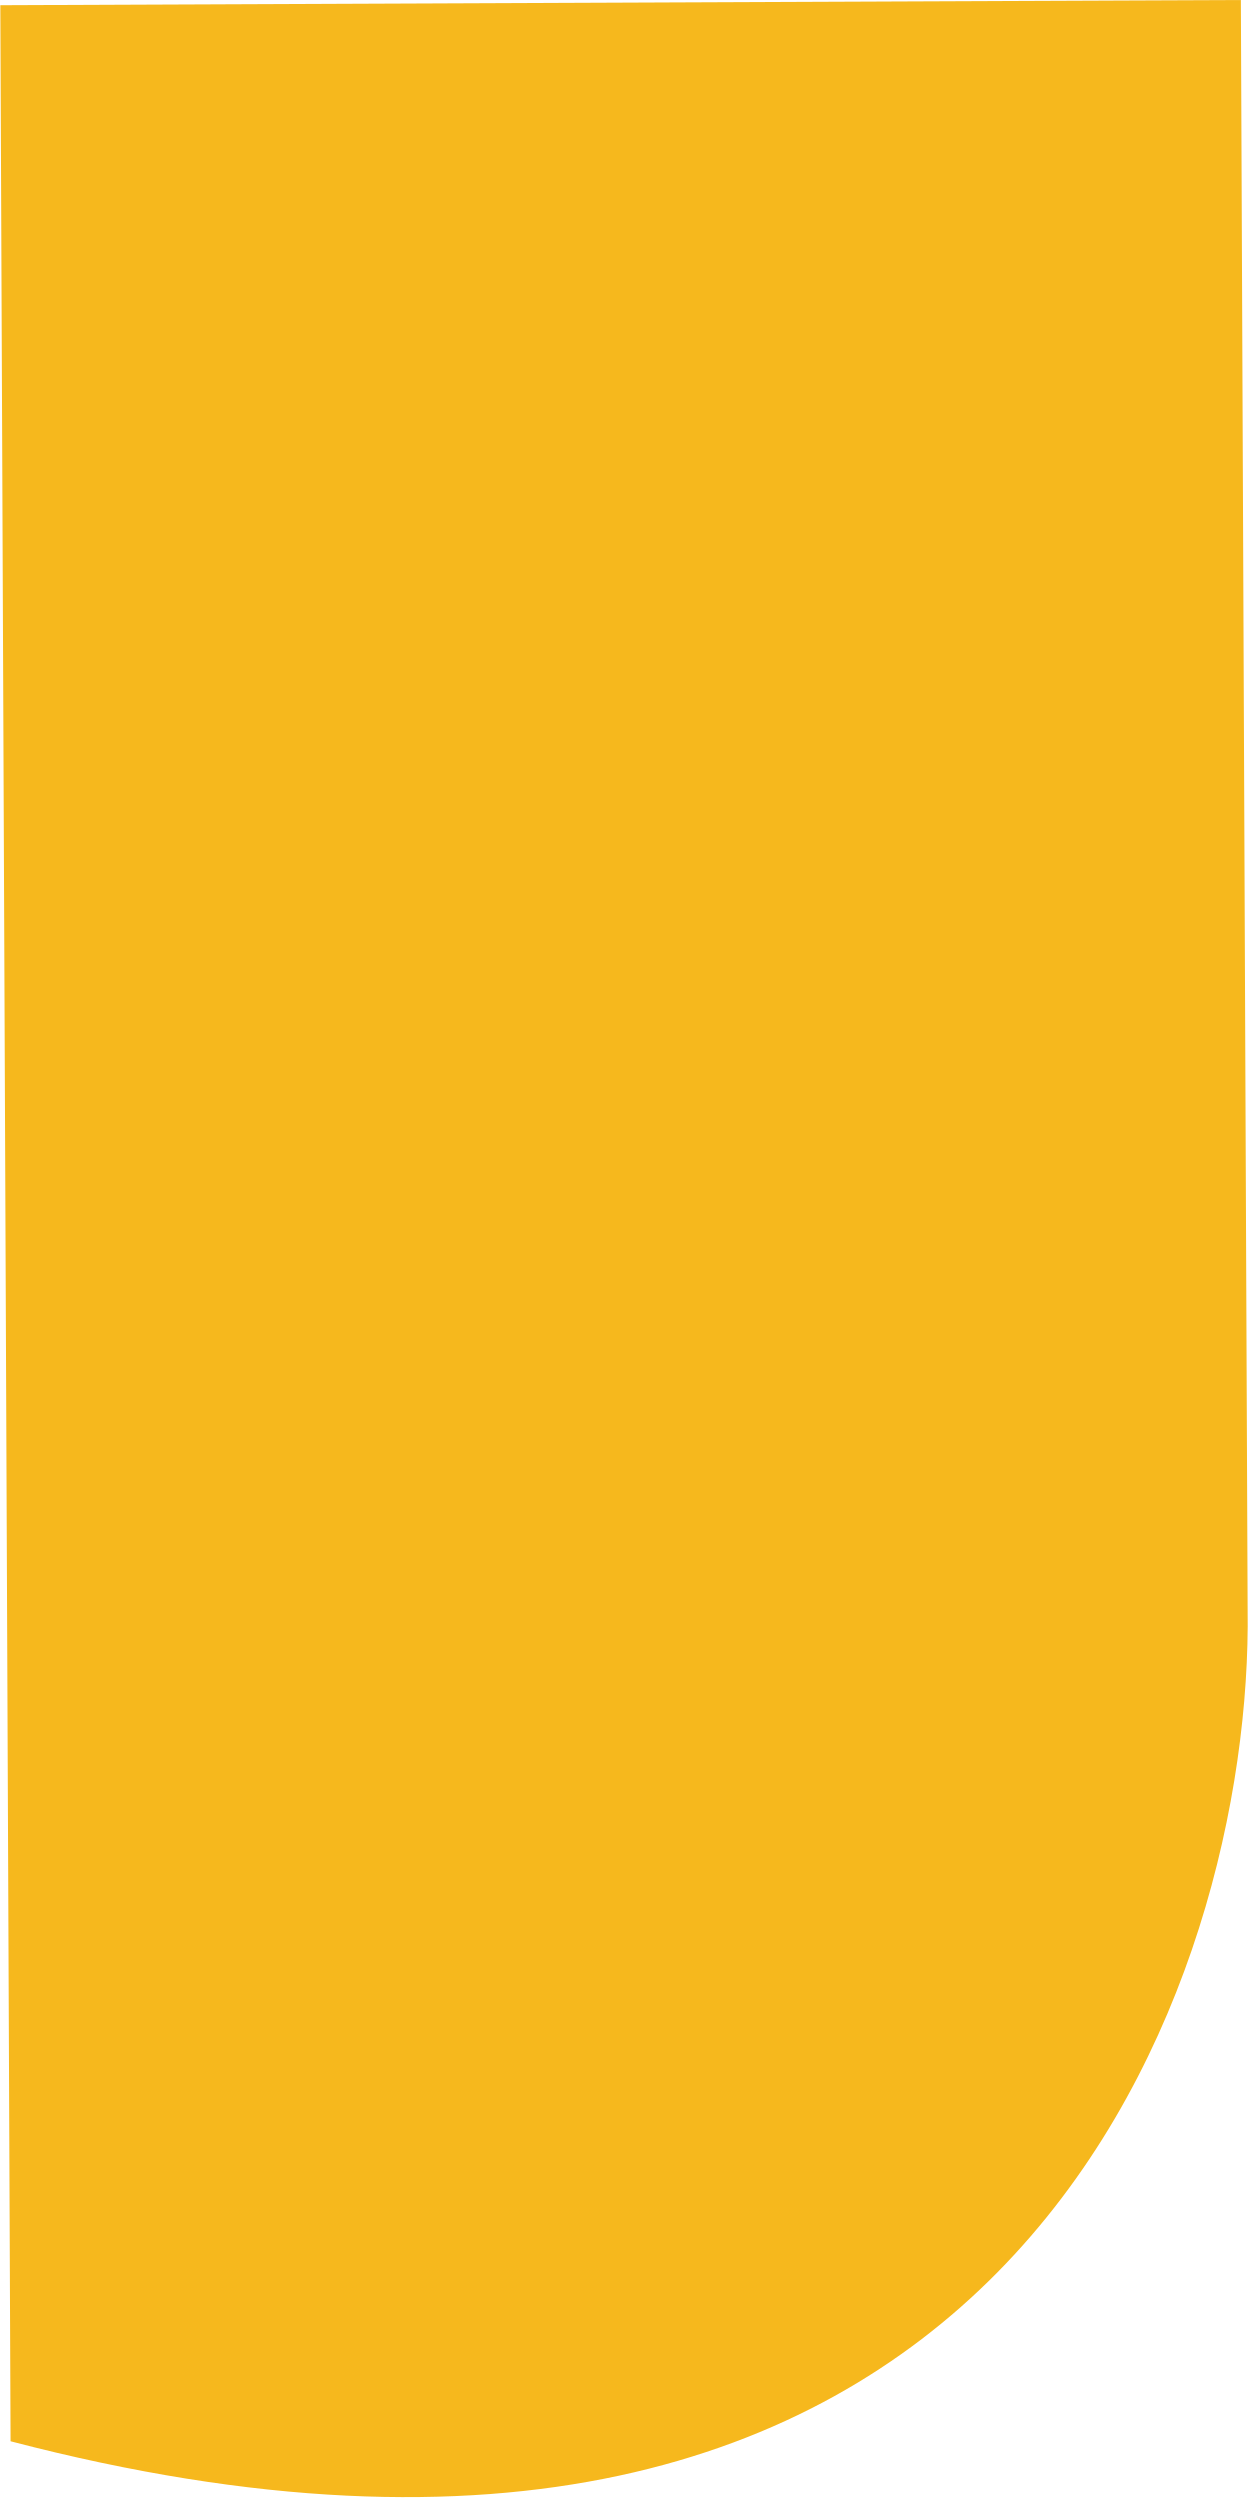
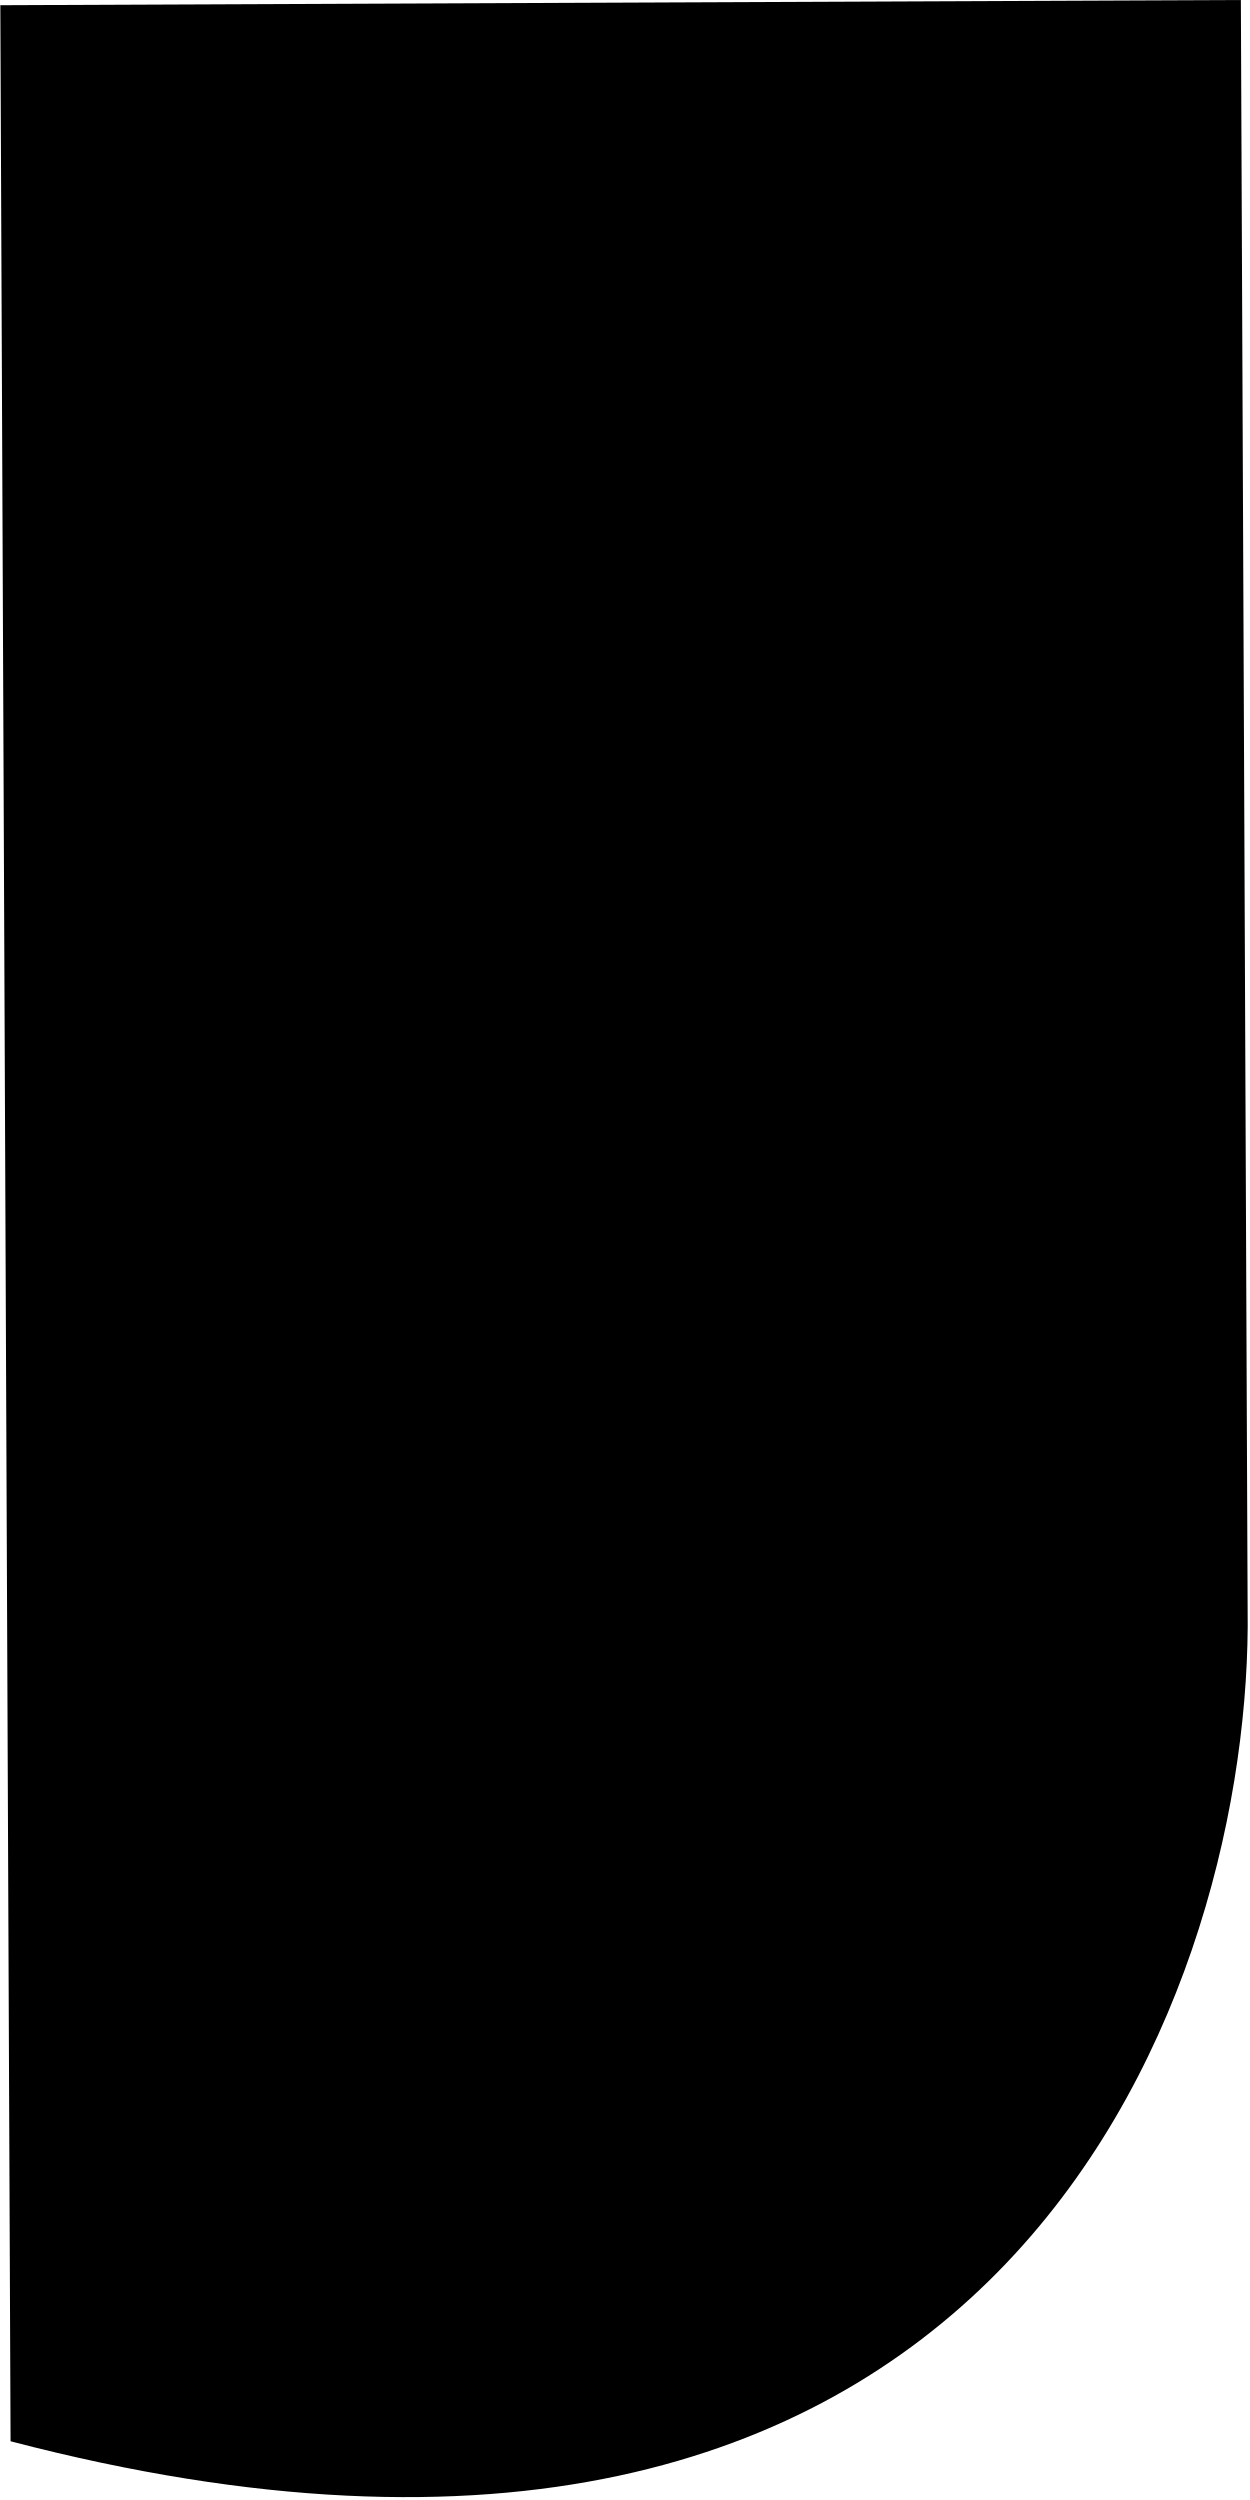
<svg xmlns="http://www.w3.org/2000/svg" width="88" height="176" viewBox="0 0 88 176" fill="none">
-   <path d="M87.838 114.499L87.357 -2.98433e-06L0.024 0.367L0.744 171.865C70.044 189.974 87.681 141.167 87.838 114.499Z" fill="#F6B81D" />
+   <path d="M87.838 114.499L87.357 -2.98433e-06L0.024 0.367L0.744 171.865C70.044 189.974 87.681 141.167 87.838 114.499Z" fill="#000000" />
</svg>
